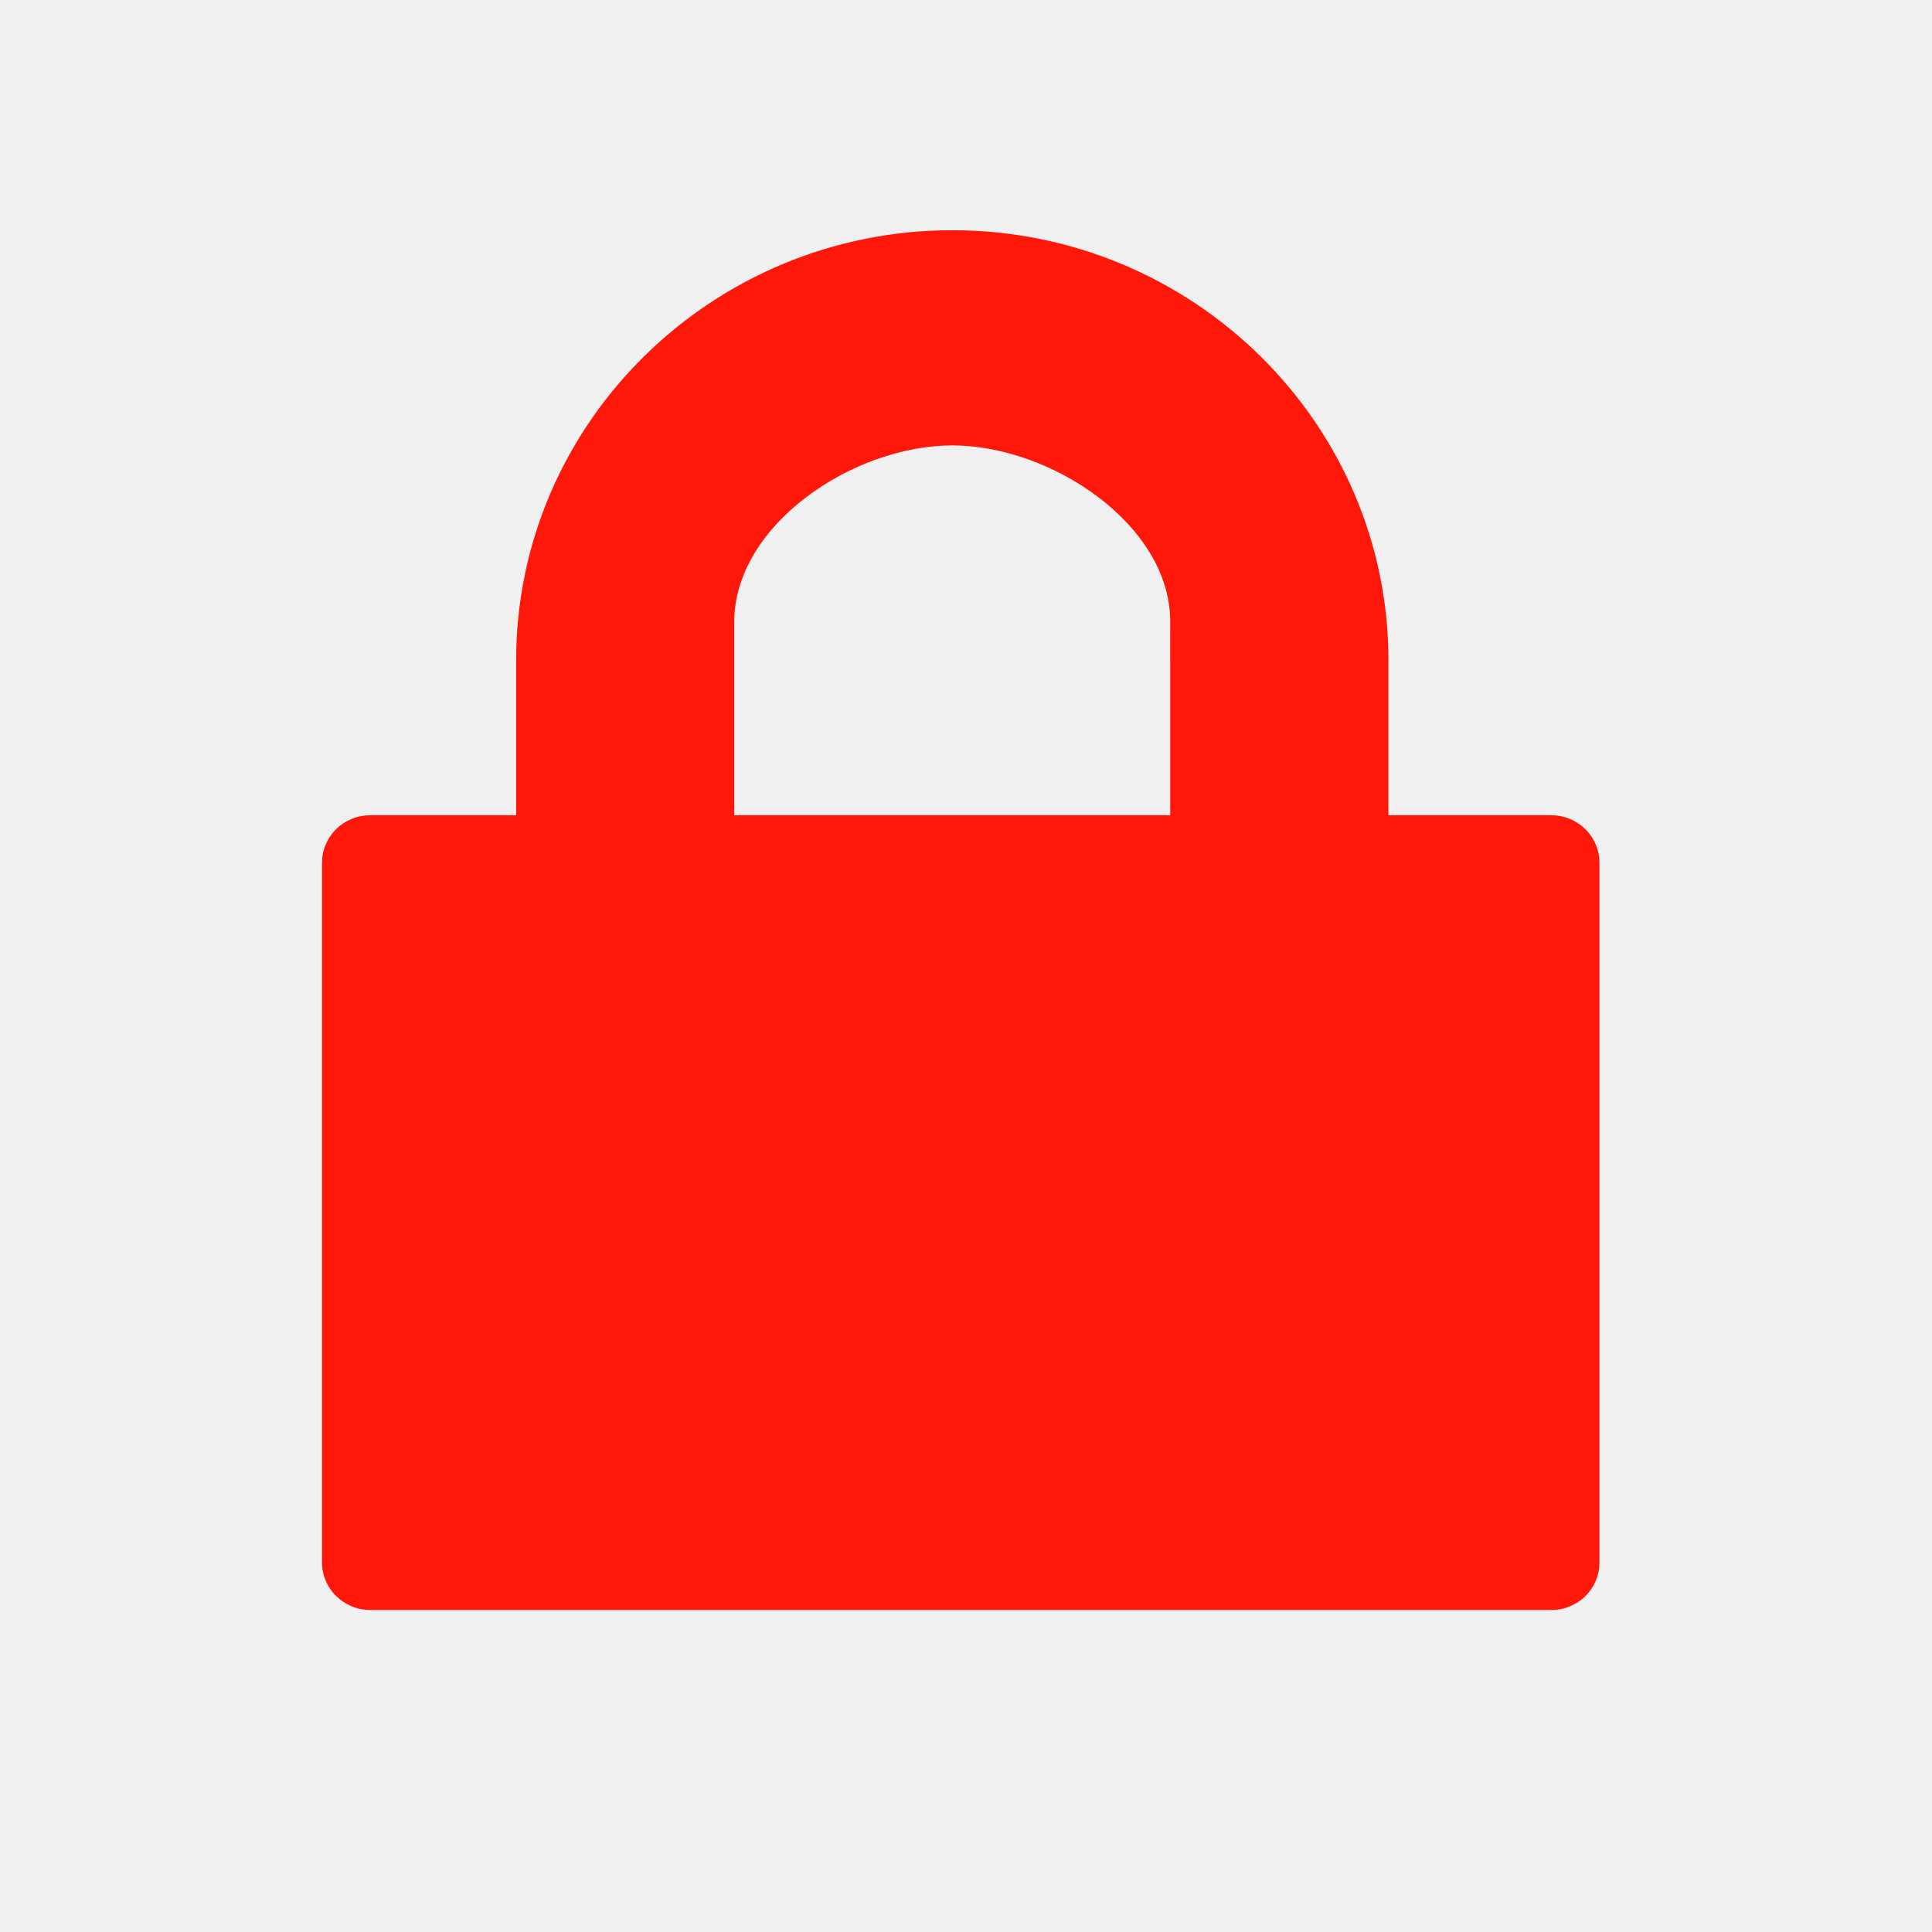
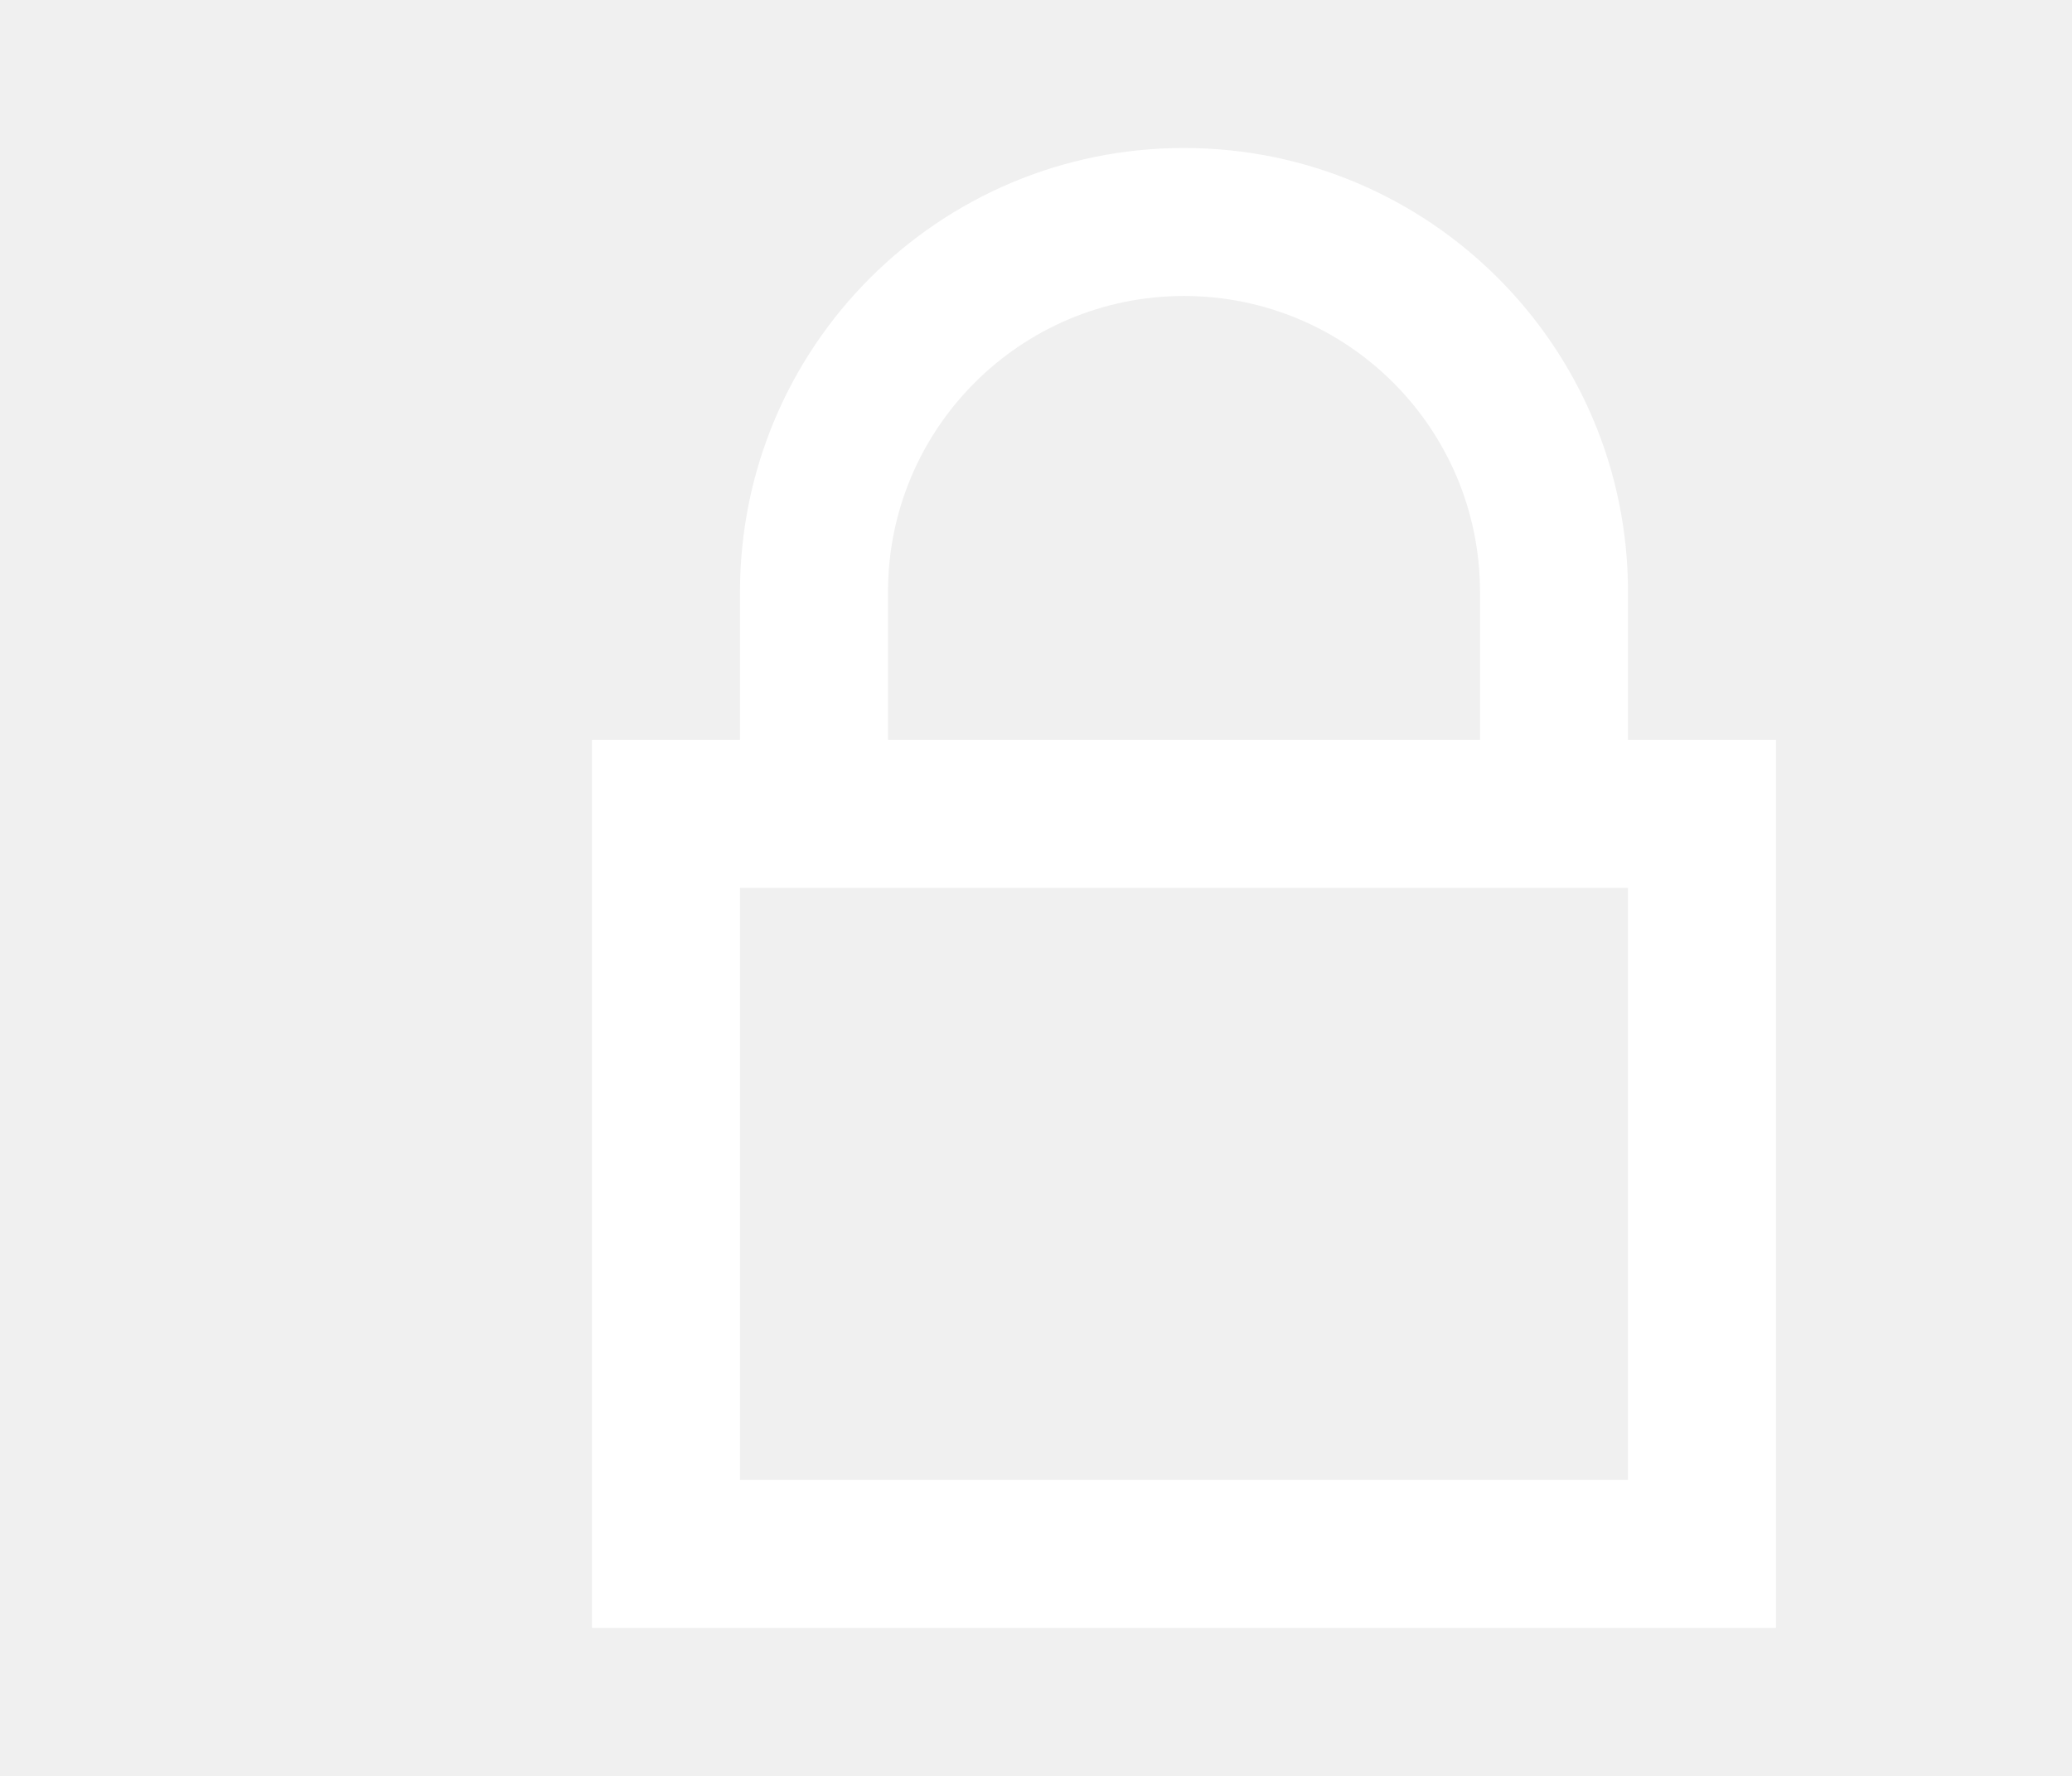
- <svg xmlns="http://www.w3.org/2000/svg" width="24" height="24" viewBox="0 0 24 24" version="1.1" id="svg4" style="fill:none">
-   <defs id="defs8" />
-   <path d="m 19.271,10.127 h -2.024 V 8.227 c 7e-4,-0.008 7e-4,-0.016 7e-4,-0.023 0,-2.946 -2.43,-5.344 -5.418,-5.344 -2.987,0 -5.418,2.397 -5.418,5.344 V 10.127 h -1.812 c -0.079,-3e-5 -0.157,0.015 -0.229,0.045 C 4.297,10.202 4.231,10.245 4.175,10.3 4.12,10.355 4.076,10.42 4.046,10.492 4.015,10.563 4,10.64 4,10.718 v 8.691 c -3e-5,0.078 0.015,0.154 0.046,0.226 0.03,0.072 0.074,0.137 0.13,0.192 0.056,0.055 0.122,0.098 0.194,0.128 C 4.442,19.985 4.52,20 4.599,20 h 14.672 c 0.079,0 0.157,-0.015 0.229,-0.045 0.073,-0.03 0.139,-0.073 0.194,-0.128 0.056,-0.055 0.1,-0.12 0.13,-0.192 0.03,-0.072 0.045,-0.148 0.045,-0.226 v -8.691 c 0,-0.078 -0.015,-0.154 -0.046,-0.226 -0.03,-0.072 -0.074,-0.137 -0.13,-0.192 -0.056,-0.055 -0.122,-0.098 -0.194,-0.128 -0.073,-0.03 -0.151,-0.045 -0.229,-0.045 z M 9.121,7.728 c 0,-1.211 1.48,-2.195 2.708,-2.195 1.22,0 2.696,0.974 2.708,2.175 l -7e-4,0.483 h 7e-4 V 10.127 h -5.416 z" id="path2" style="fill:#ff1709" />
+ <svg xmlns="http://www.w3.org/2000/svg" width="28px" height="24px" viewBox="0 0 28 24" version="1.1">
+   <g id="Sub-Menu-Locked-Copy-2" stroke="none" stroke-width="1" fill="none" fill-rule="evenodd">
+     <g id="ic-check-locked" transform="translate(4, 0)">
+       <path d="M18,10 L18,8 C18,4.686 15.314,2 12,2 C8.686,2 6,4.686 6,8 L6,10 L4,10 L4,22 L20,22 L20,10 L18,10 Z M8,8 C8,5.791 9.791,4 12,4 C14.209,4 16,5.791 16,8 L16,10 L8,10 L8,8 Z M18,20 L6,20 L6,12 L18,12 L18,20 Z" id="Path_18899" fill="#FFFFFF" fill-rule="nonzero" />
+       <polygon id="Rectangle_4417" points="0 0 24 0 24 24 0 24" />
+     </g>
+   </g>
</svg>
